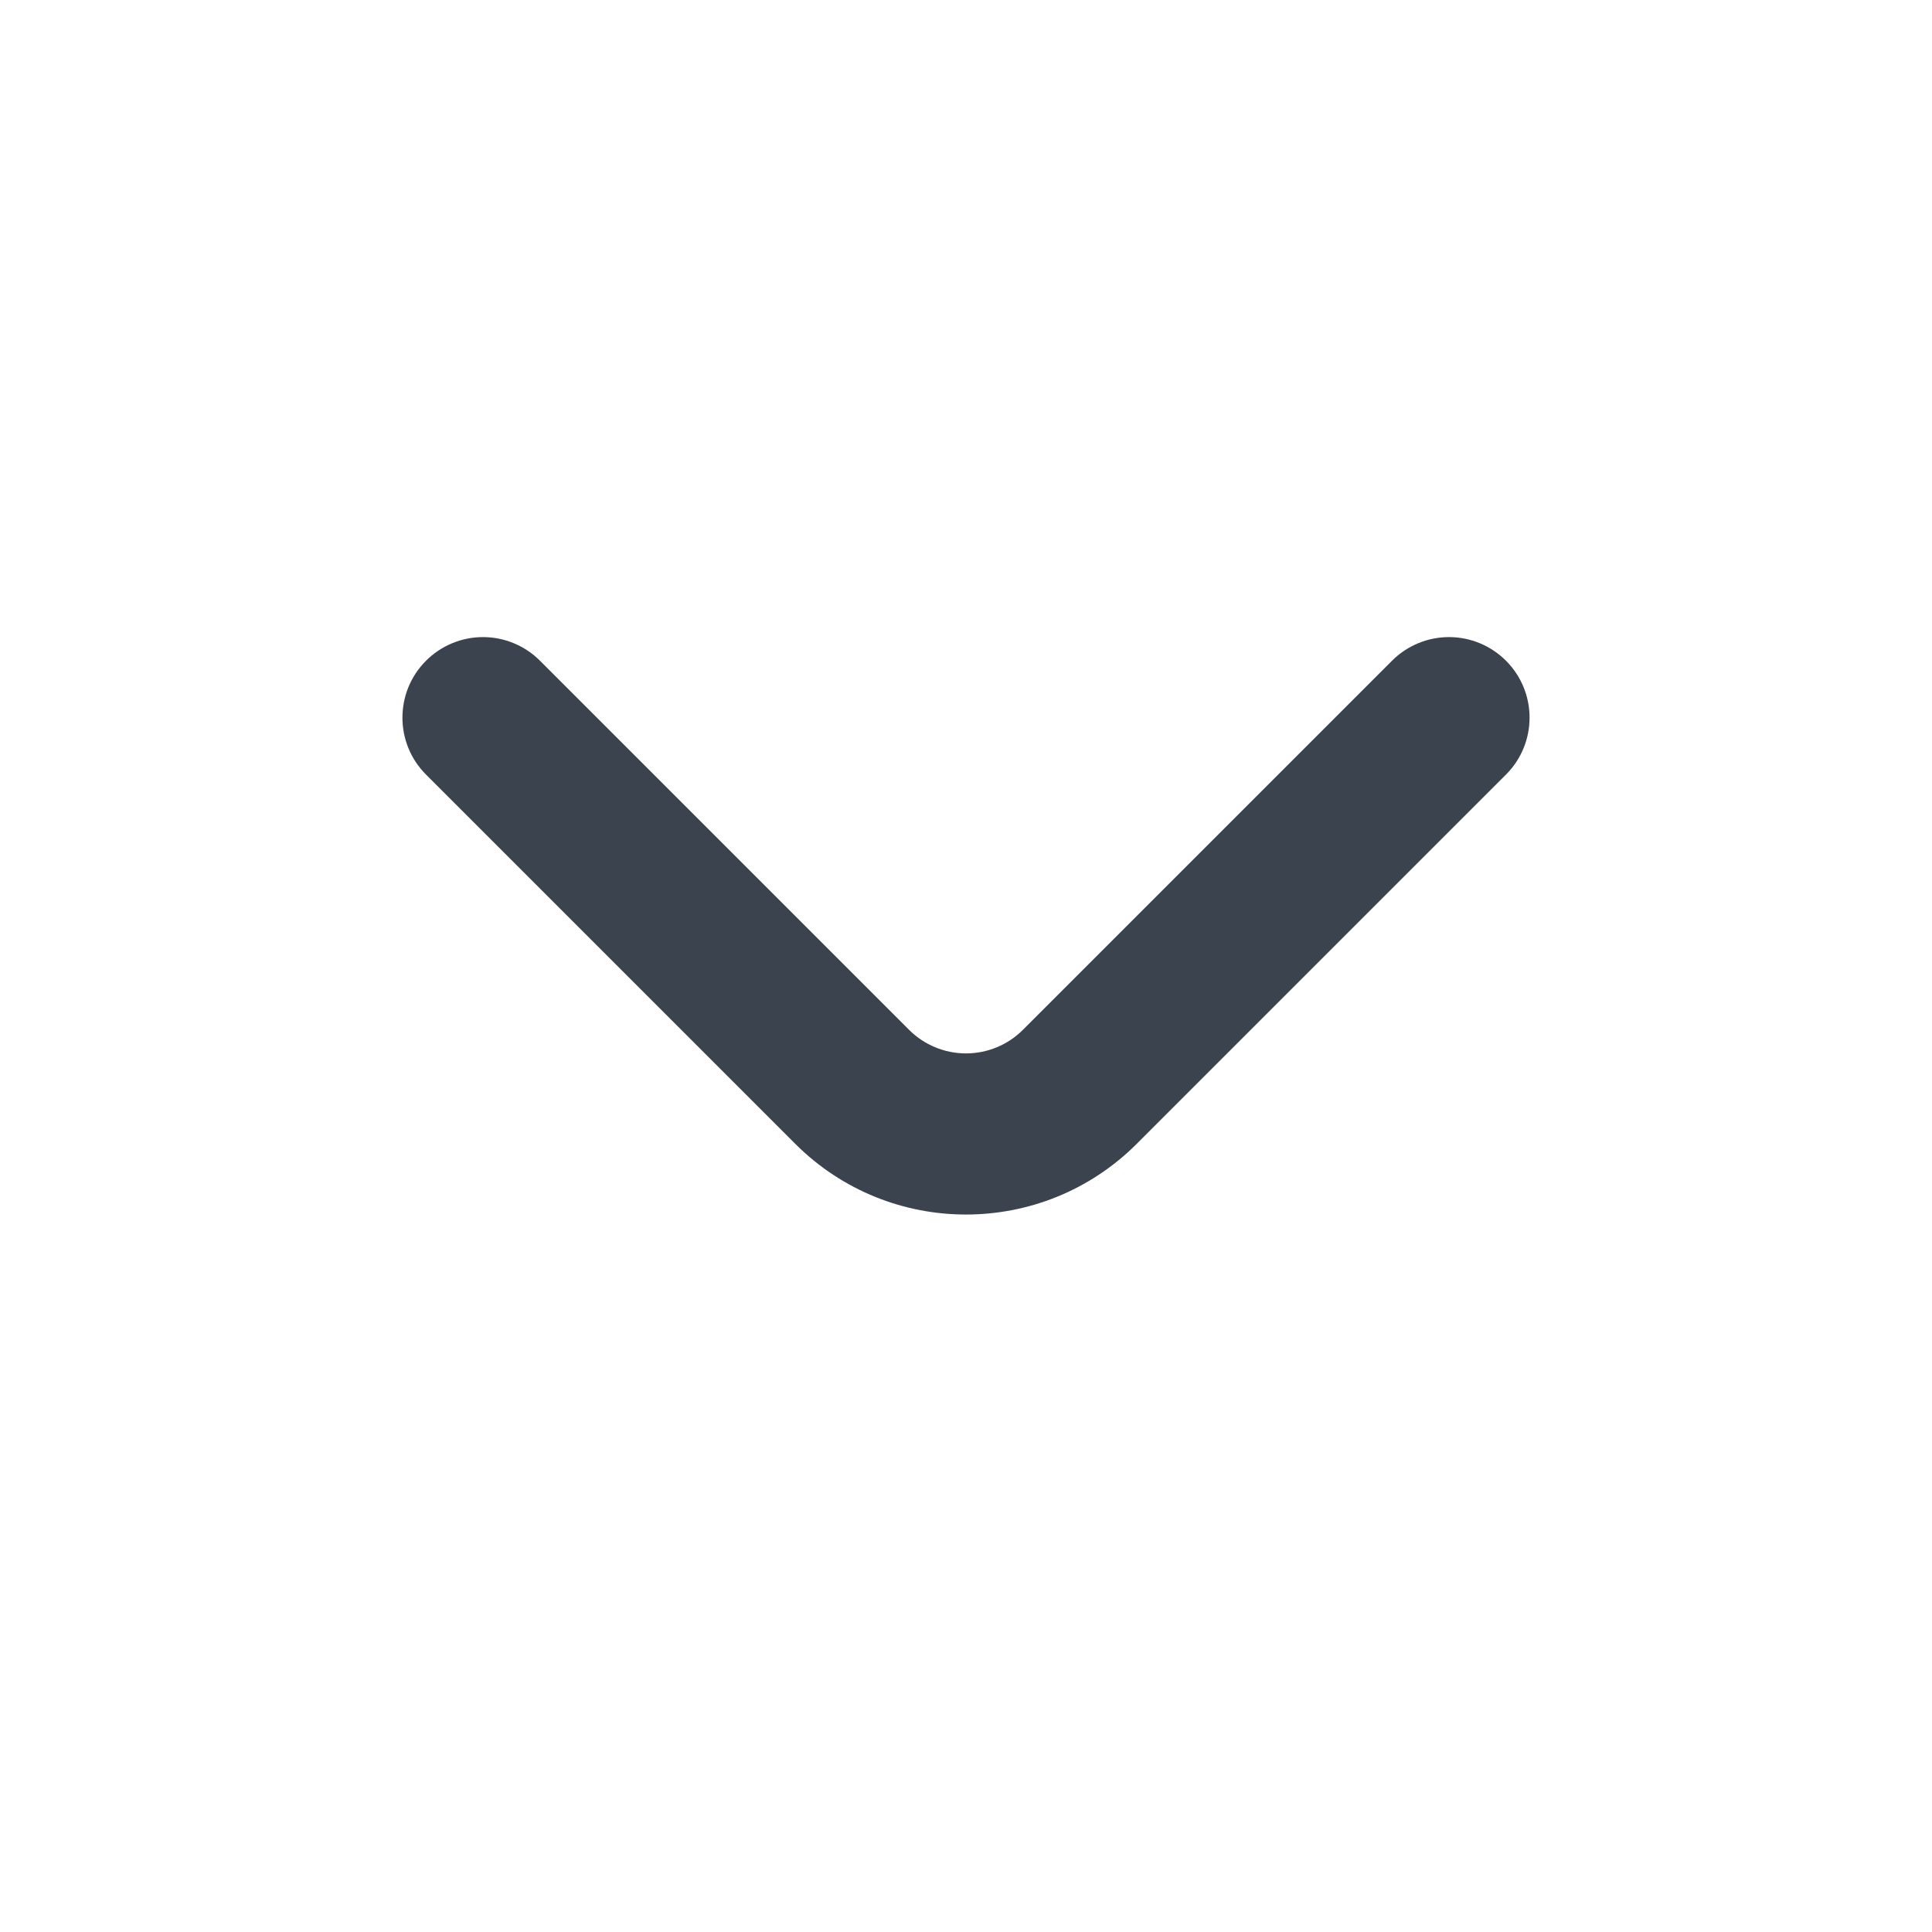
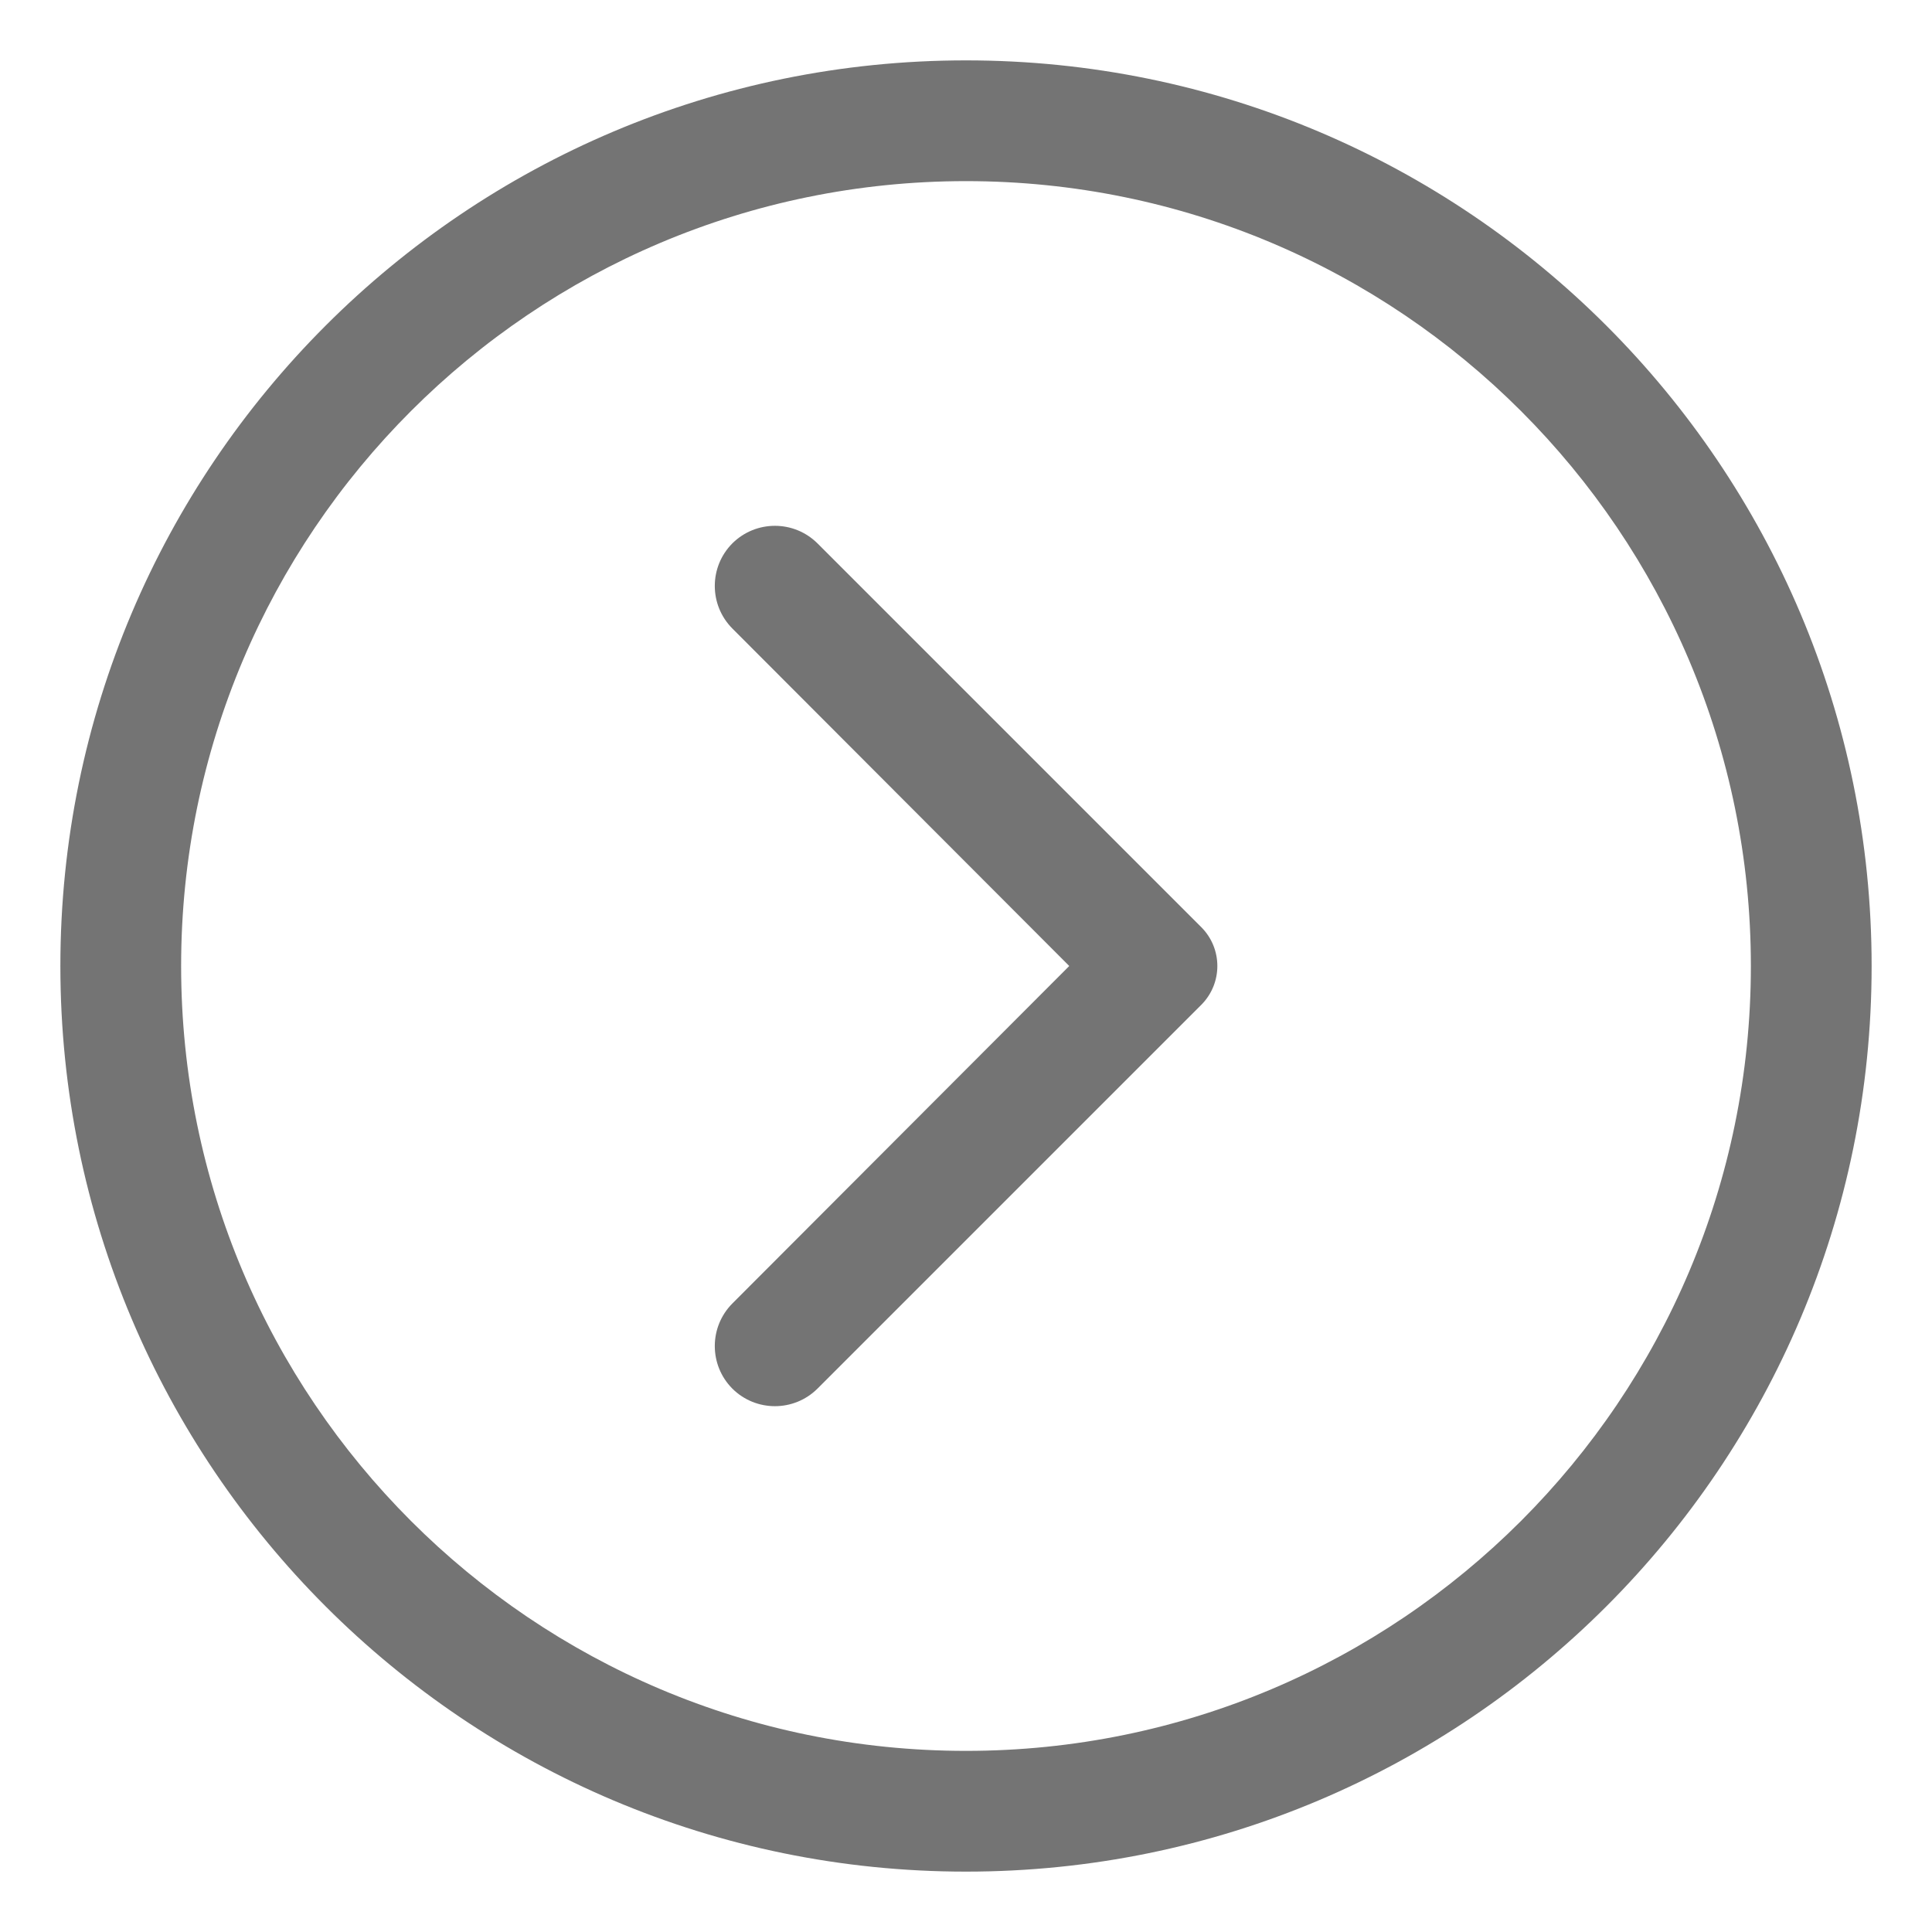
- <svg xmlns="http://www.w3.org/2000/svg" id="Outline" viewBox="0 0 24 24" width="512" height="512" fill="#3B434E">
-   <path d="M18.71,8.21a1,1,0,0,0-1.42,0l-4.58,4.58a1,1,0,0,1-1.42,0L6.71,8.21a1,1,0,0,0-1.42,0,1,1,0,0,0,0,1.41l4.59,4.59a3,3,0,0,0,4.24,0l4.59-4.59A1,1,0,0,0,18.71,8.21Z" />
+ <svg xmlns="http://www.w3.org/2000/svg" width="306px" height="306px" fill="#747474" viewBox="0 0 32 32">
+   <g data-name="Layer 2" id="Layer_2">
+     <path d="M1,16A15,15,0,1,1,16,31,15,15,0,0,1,1,16Zm28,0A13,13,0,1,0,16,29,13,13,0,0,0,29,16Z" />
+     <path d="M12.13,21.59,17.71,16l-5.58-5.59a1,1,0,0,1,0-1.41h0a1,1,0,0,1,1.41,0l6.36,6.36a.91.91,0,0,1,0,1.28L13.54,23a1,1,0,0,1-1.41,0h0A1,1,0,0,1,12.13,21.59Z" />
+   </g>
</svg>
